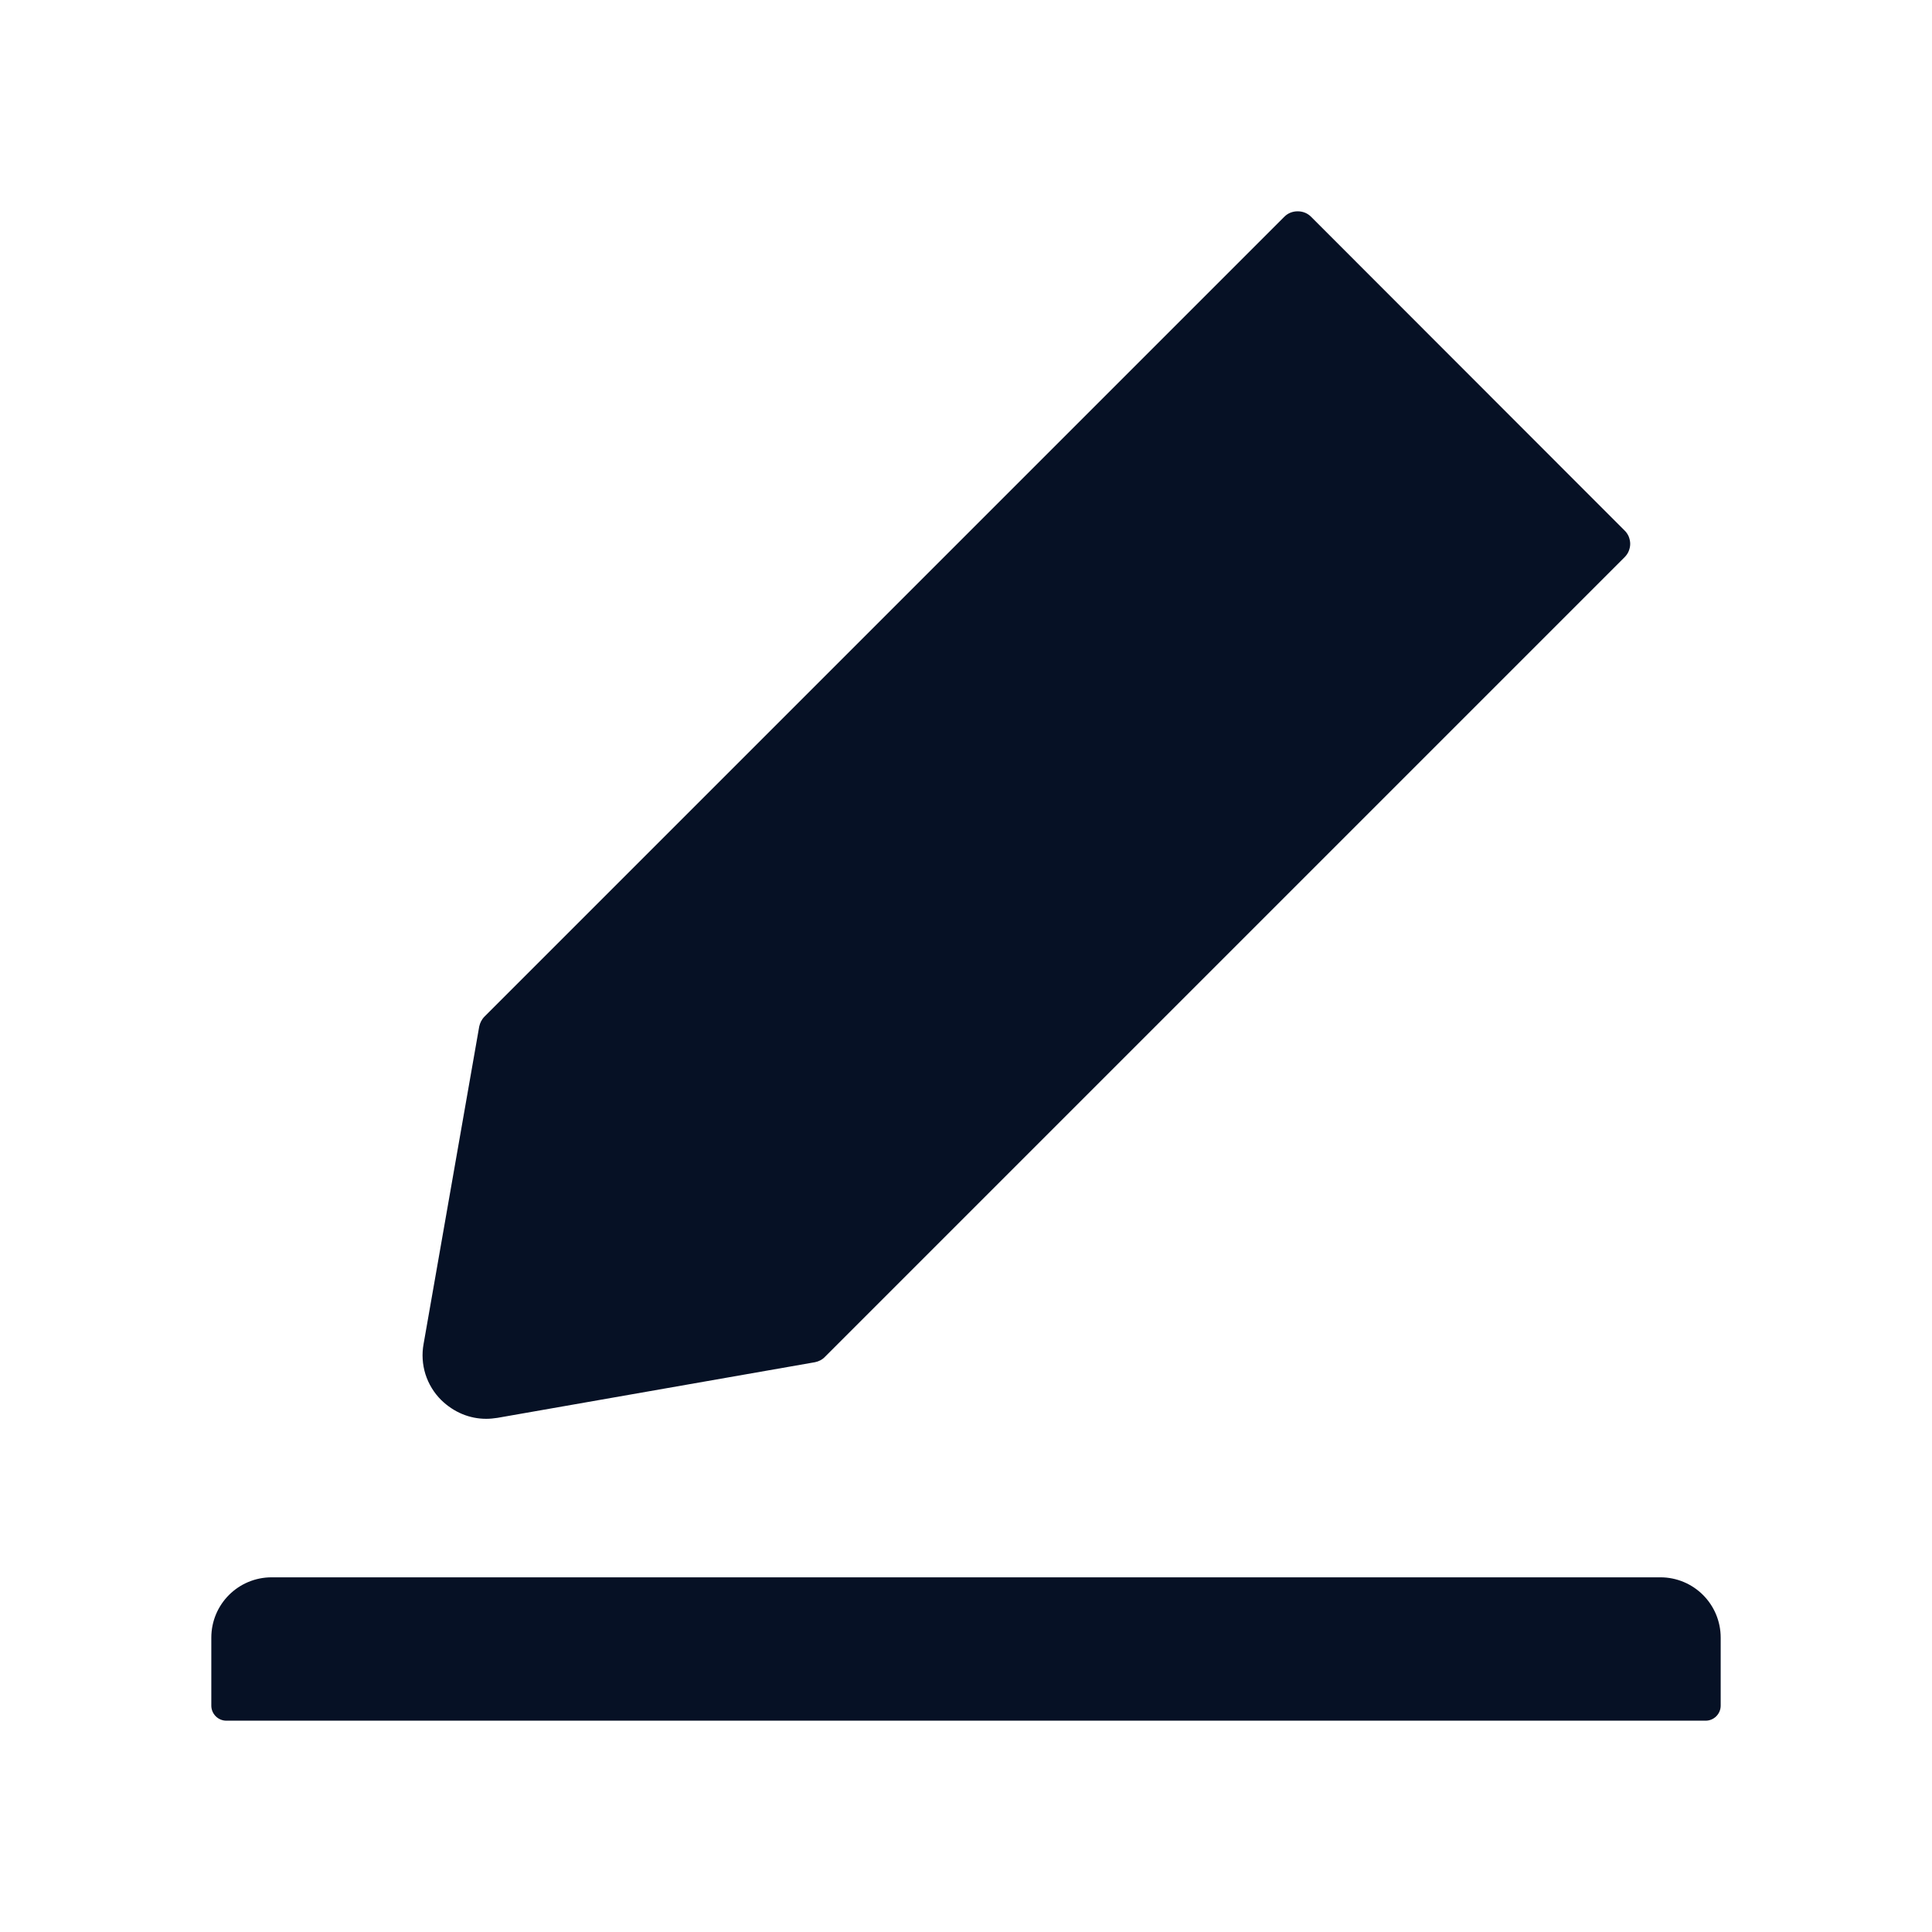
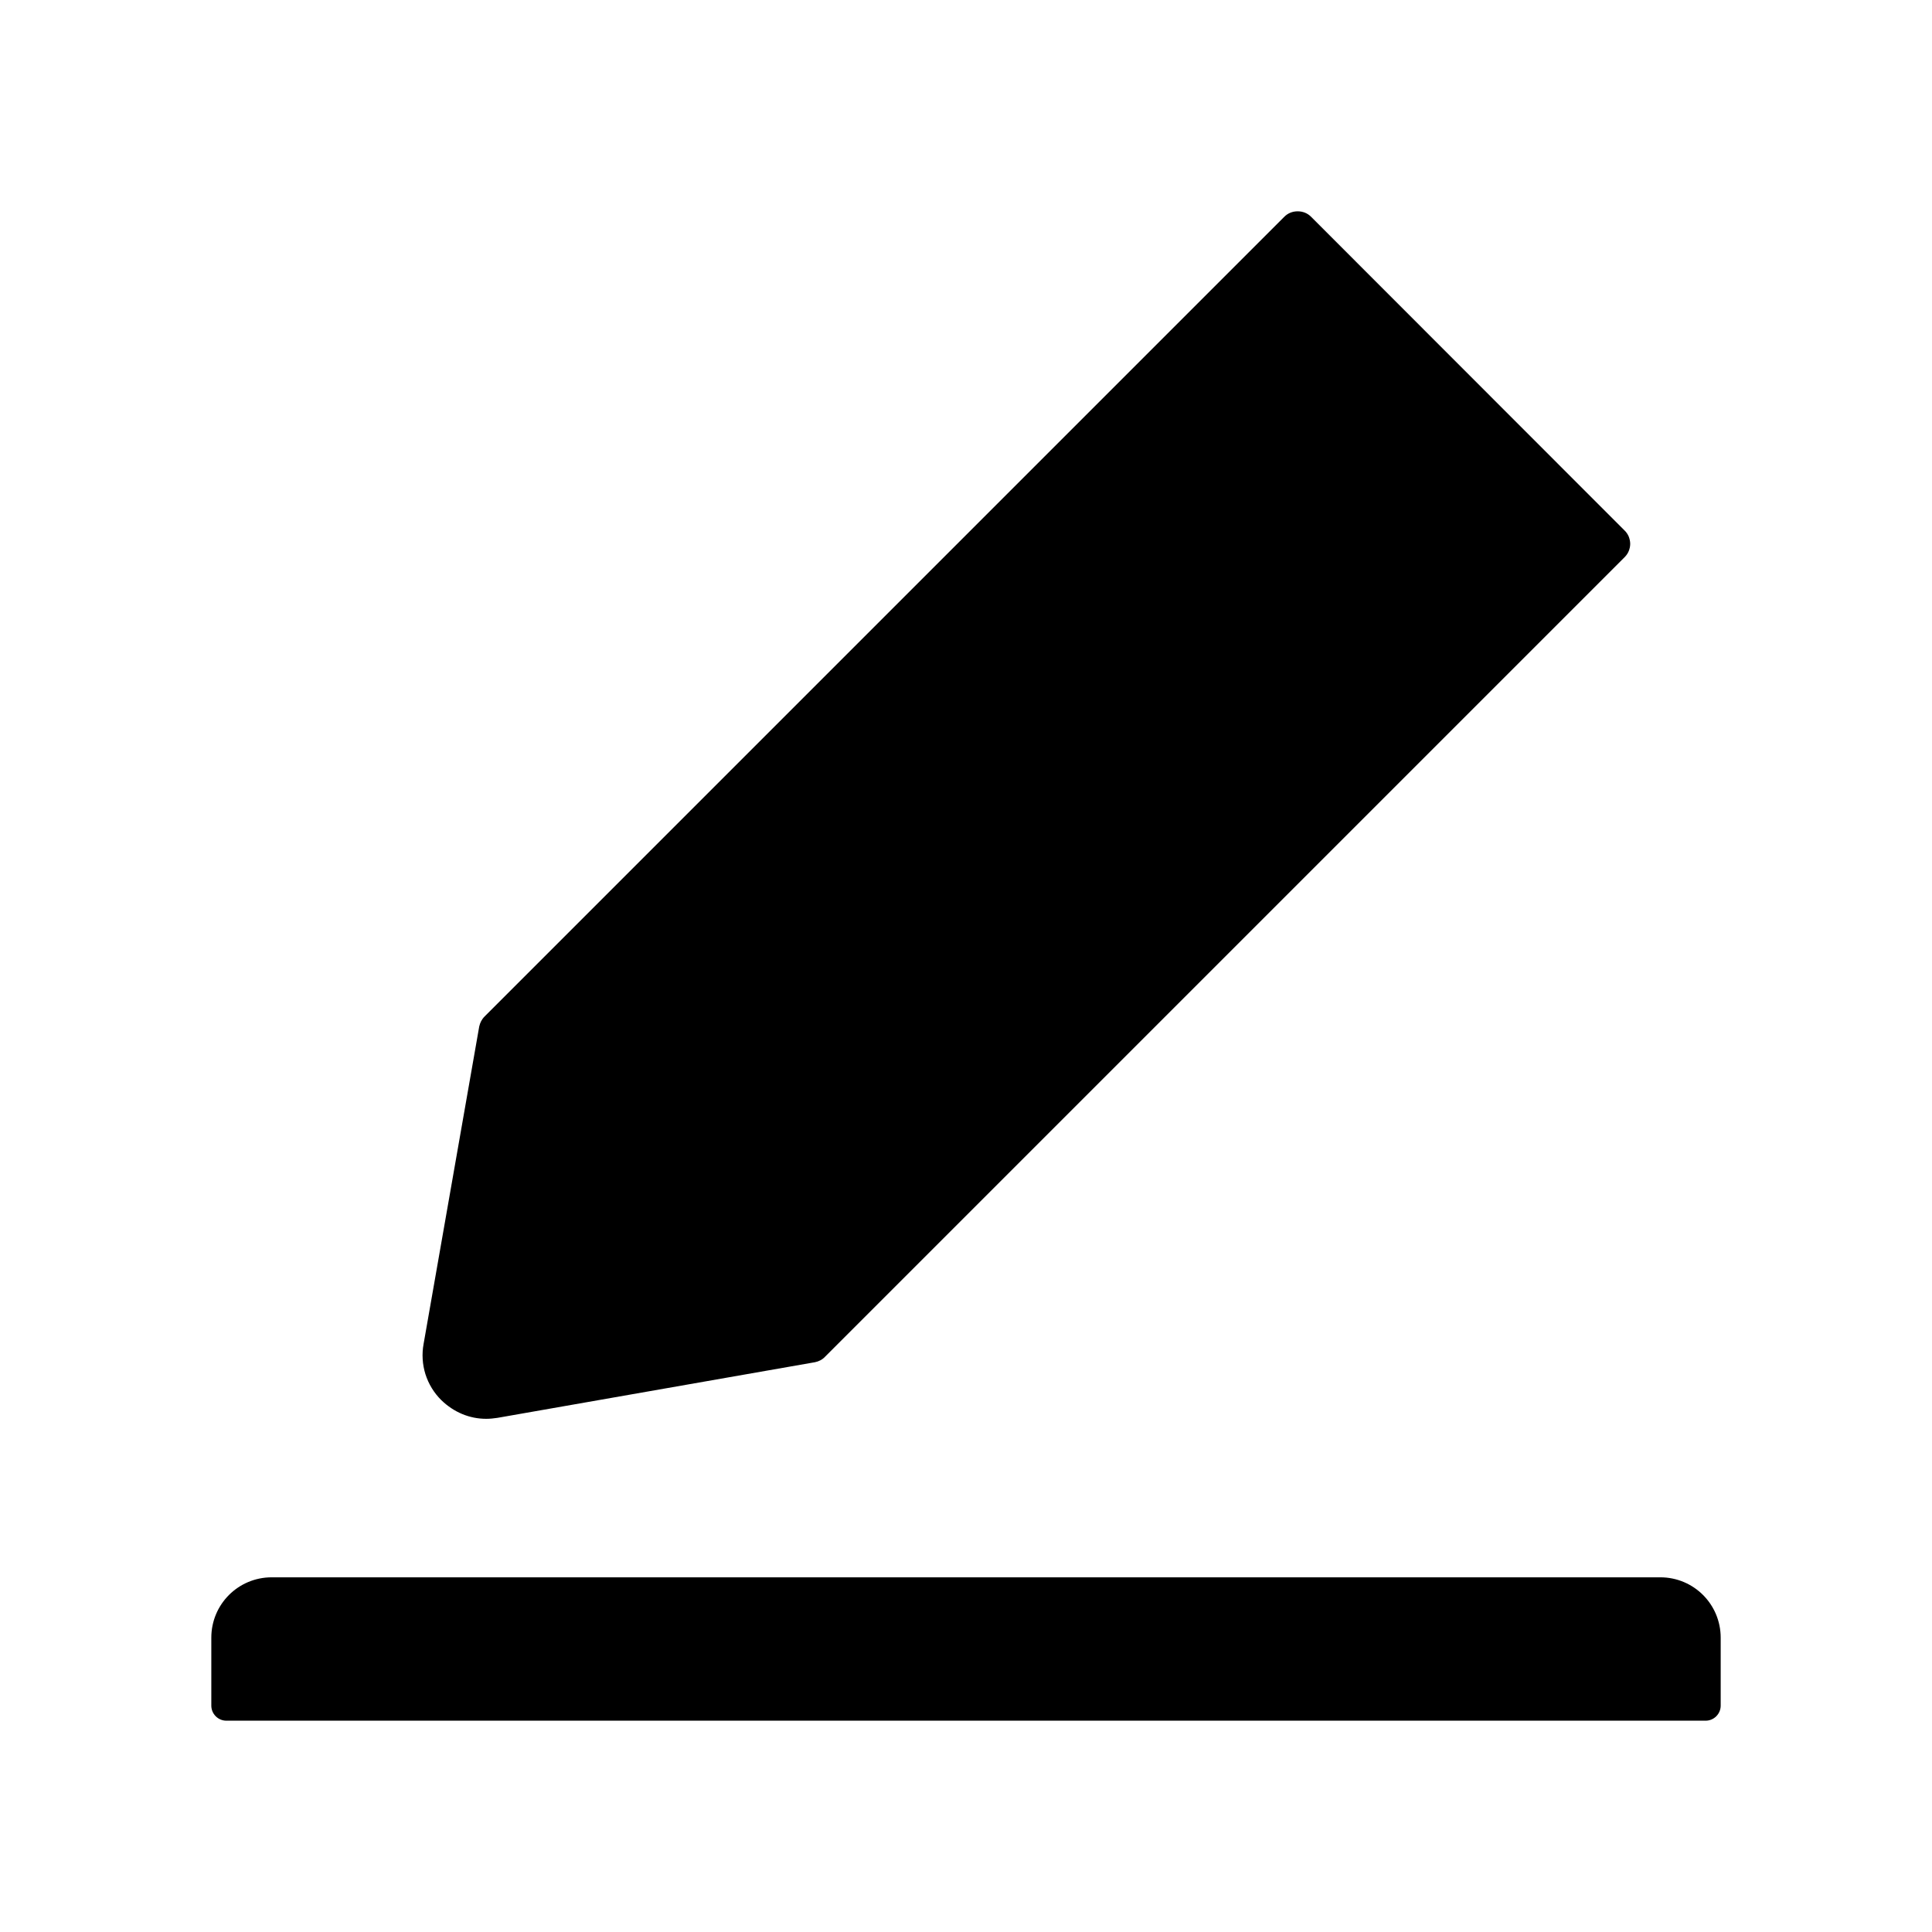
<svg xmlns="http://www.w3.org/2000/svg" width="24" height="24" viewBox="0 0 24 24" fill="none">
-   <path d="M6.04 17.625C6.087 17.625 6.134 17.62 6.18 17.613L10.123 16.922C10.169 16.913 10.214 16.891 10.247 16.856L20.182 6.921C20.204 6.899 20.221 6.874 20.233 6.845C20.244 6.817 20.251 6.787 20.251 6.756C20.251 6.725 20.244 6.695 20.233 6.666C20.221 6.638 20.204 6.612 20.182 6.591L16.287 2.693C16.242 2.648 16.184 2.625 16.12 2.625C16.057 2.625 15.998 2.648 15.954 2.693L6.019 12.628C5.984 12.663 5.963 12.706 5.953 12.752L5.262 16.695C5.239 16.82 5.247 16.949 5.285 17.071C5.324 17.193 5.391 17.303 5.482 17.393C5.637 17.543 5.831 17.625 6.04 17.625ZM20.625 19.594H3.375C2.96 19.594 2.625 19.929 2.625 20.344V21.188C2.625 21.291 2.709 21.375 2.812 21.375H21.188C21.291 21.375 21.375 21.291 21.375 21.188V20.344C21.375 19.929 21.04 19.594 20.625 19.594Z" fill="#061125" />
+   <path d="M6.04 17.625C6.087 17.625 6.134 17.62 6.18 17.613L10.123 16.922C10.169 16.913 10.214 16.891 10.247 16.856L20.182 6.921C20.204 6.899 20.221 6.874 20.233 6.845C20.244 6.817 20.251 6.787 20.251 6.756C20.251 6.725 20.244 6.695 20.233 6.666C20.221 6.638 20.204 6.612 20.182 6.591L16.287 2.693C16.242 2.648 16.184 2.625 16.12 2.625C16.057 2.625 15.998 2.648 15.954 2.693L6.019 12.628C5.984 12.663 5.963 12.706 5.953 12.752L5.262 16.695C5.239 16.82 5.247 16.949 5.285 17.071C5.324 17.193 5.391 17.303 5.482 17.393C5.637 17.543 5.831 17.625 6.04 17.625ZM20.625 19.594H3.375C2.96 19.594 2.625 19.929 2.625 20.344V21.188C2.625 21.291 2.709 21.375 2.812 21.375H21.188C21.291 21.375 21.375 21.291 21.375 21.188V20.344C21.375 19.929 21.04 19.594 20.625 19.594Z" fill="currentColor" />
</svg>
